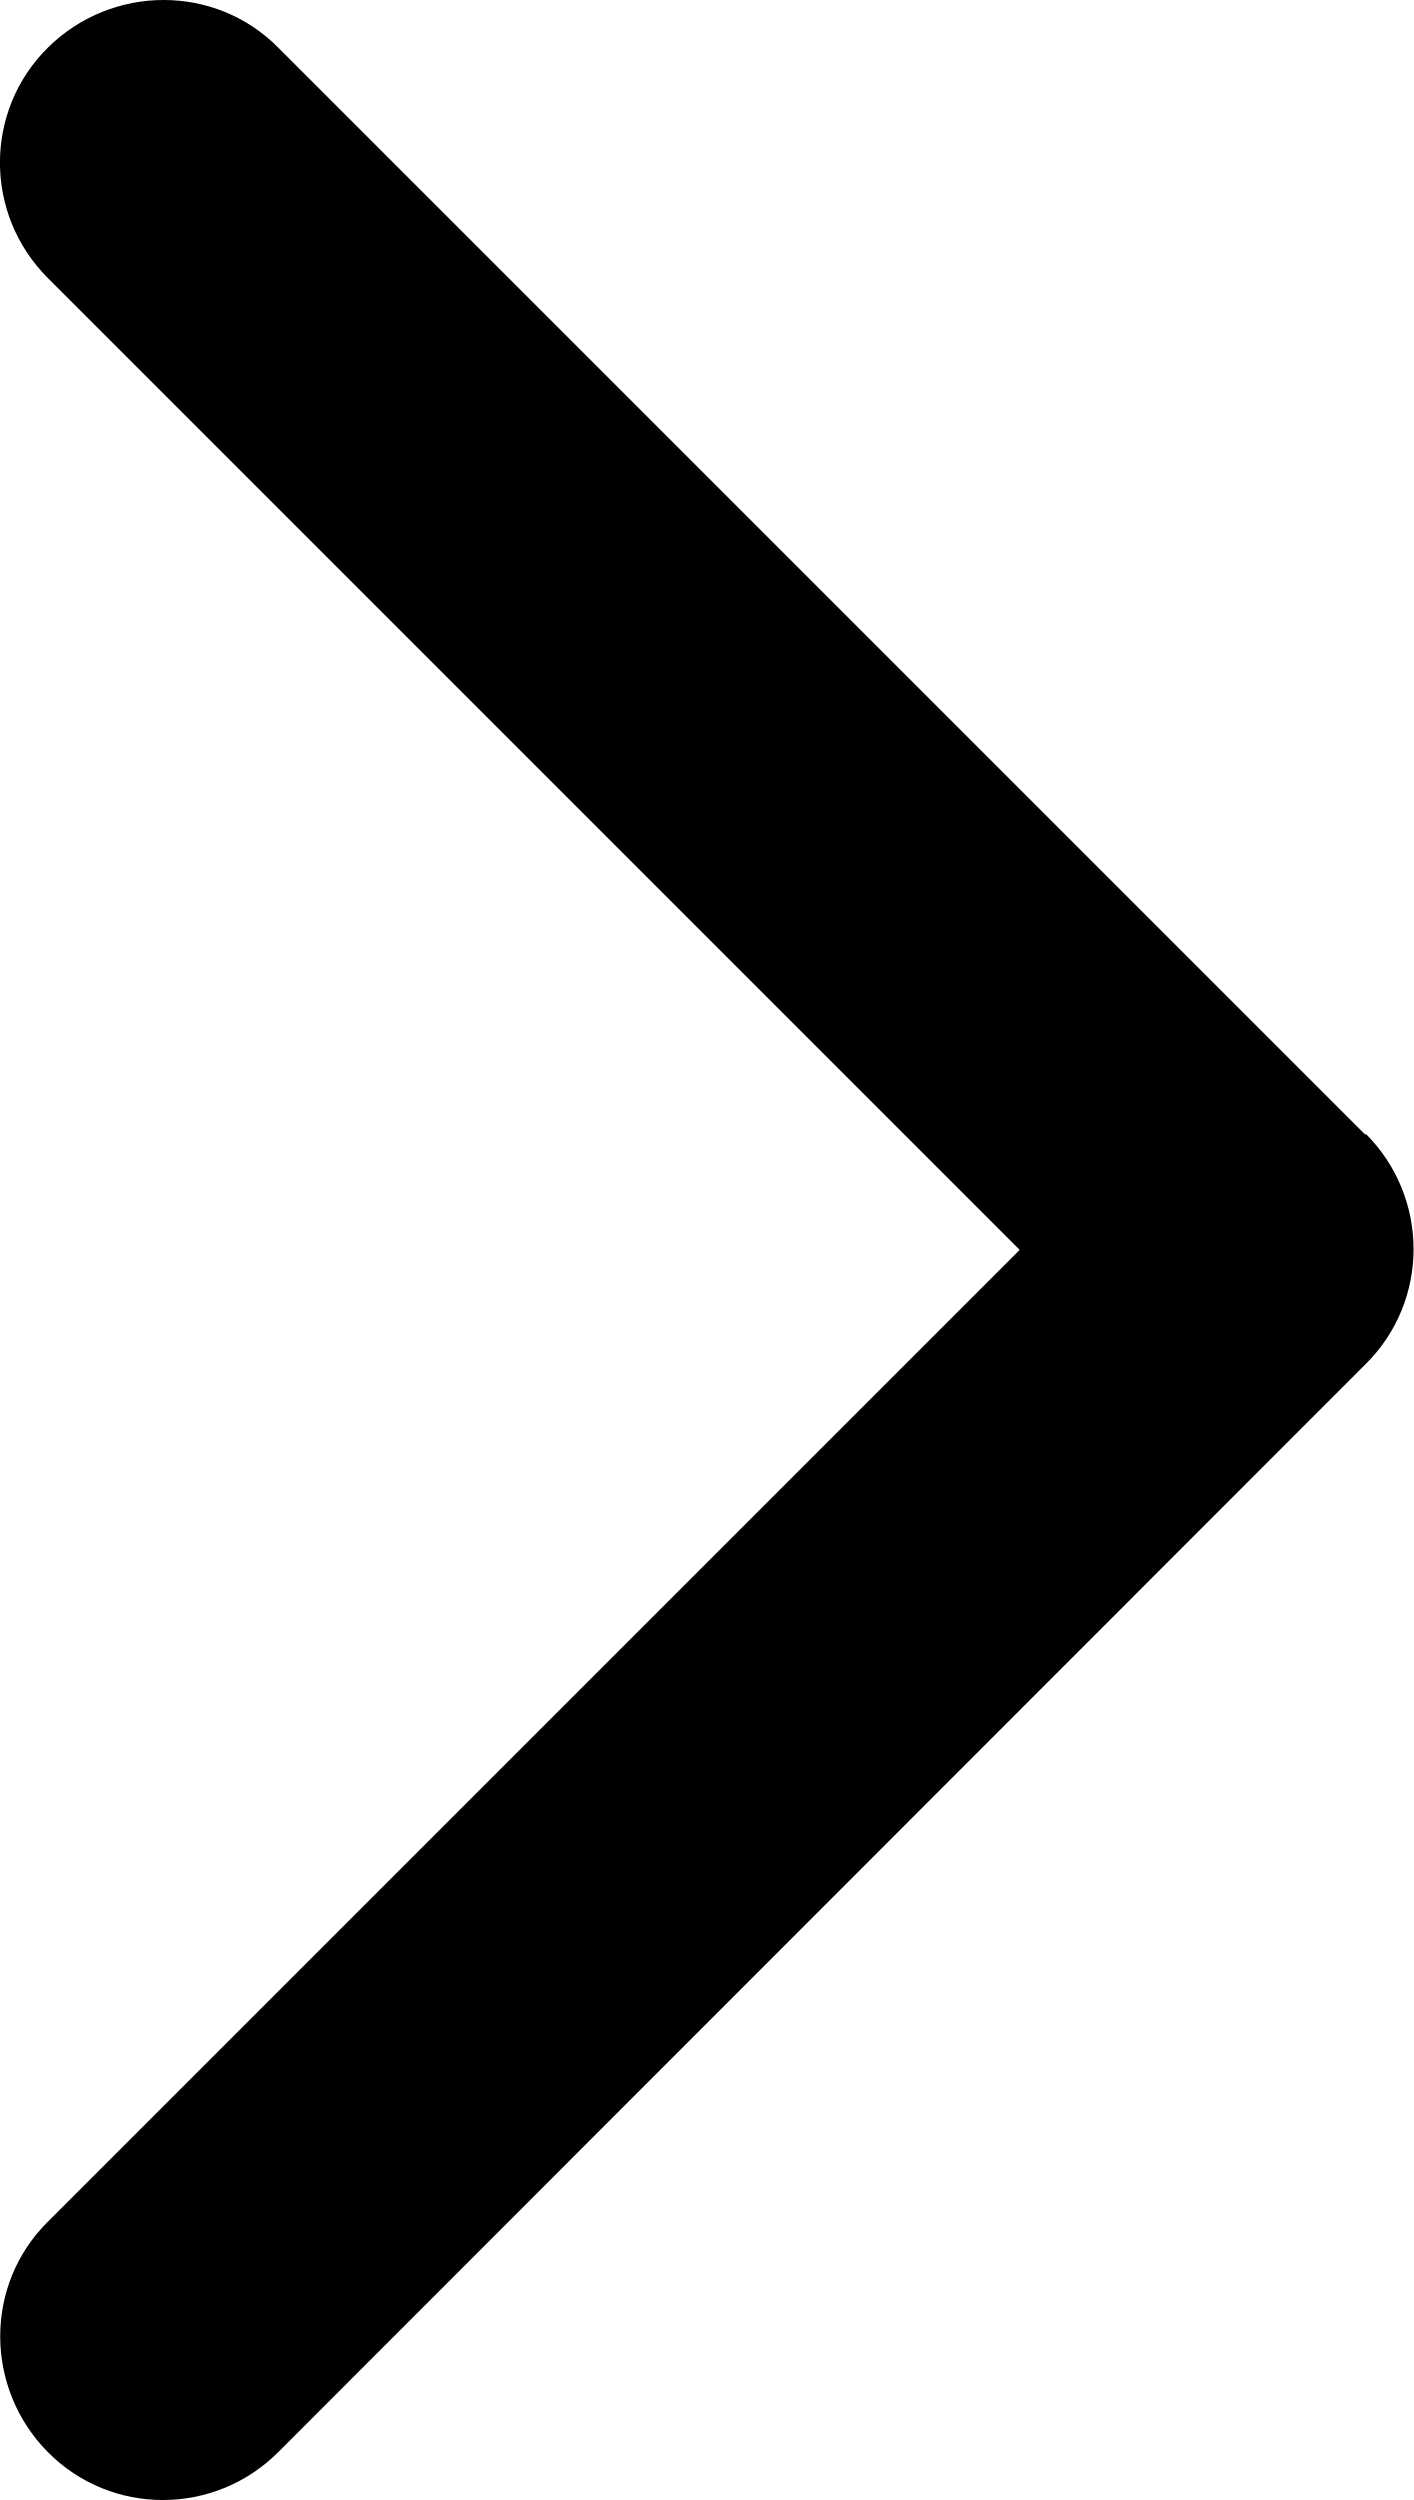
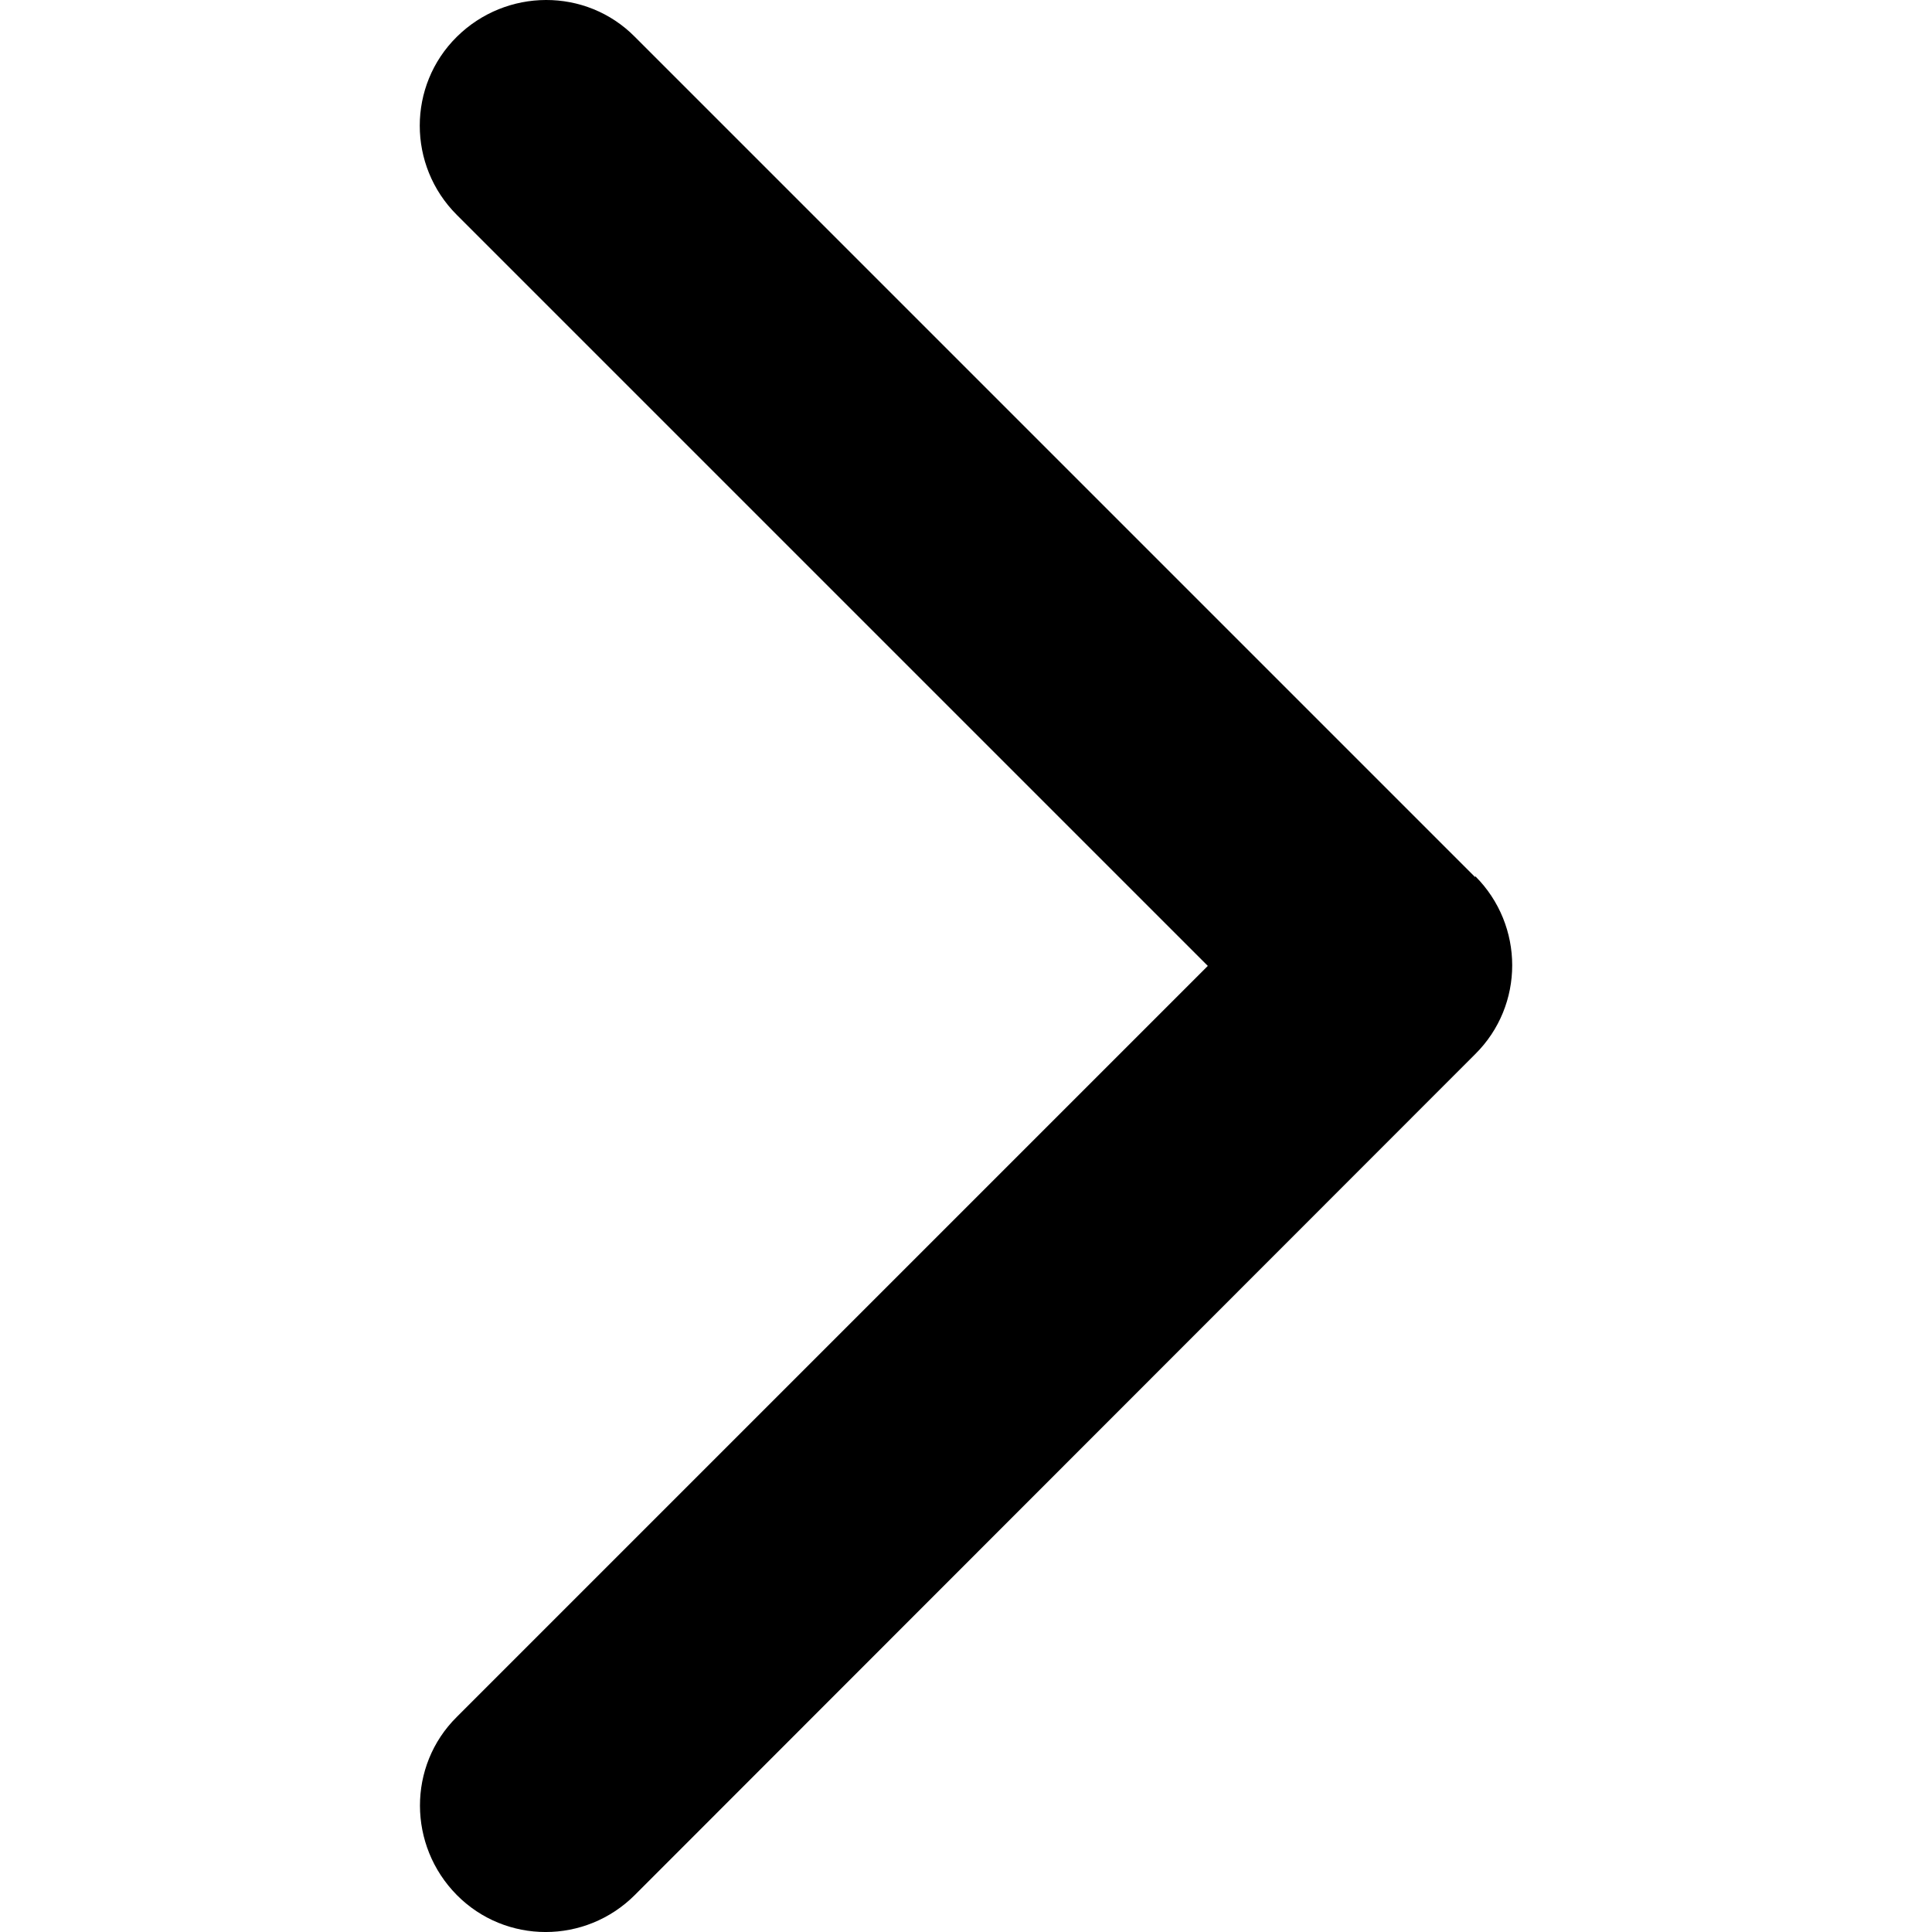
- <svg xmlns="http://www.w3.org/2000/svg" version="1.1" width="24.074" height="42.577" viewBox="0,0,24.074,42.577">
+ <svg xmlns="http://www.w3.org/2000/svg" version="1.1" width="24" height="24" viewBox="0,0,24.074,42.577">
  <g transform="translate(-227.9629,-158.7116)">
    <g fill="#000000" stroke="none" stroke-miterlimit="10">
      <path d="M251.221,178.019c1.088,1.088 1.088,2.847 0,3.924l-18.519,18.53c-1.088,1.088 -2.847,1.088 -3.924,0c-1.076,-1.088 -1.088,-2.847 0,-3.924l16.551,-16.551l-16.551,-16.551c-1.088,-1.088 -1.088,-2.847 0,-3.924c1.088,-1.076 2.847,-1.088 3.924,0l18.519,18.519z" />
    </g>
  </g>
</svg>
